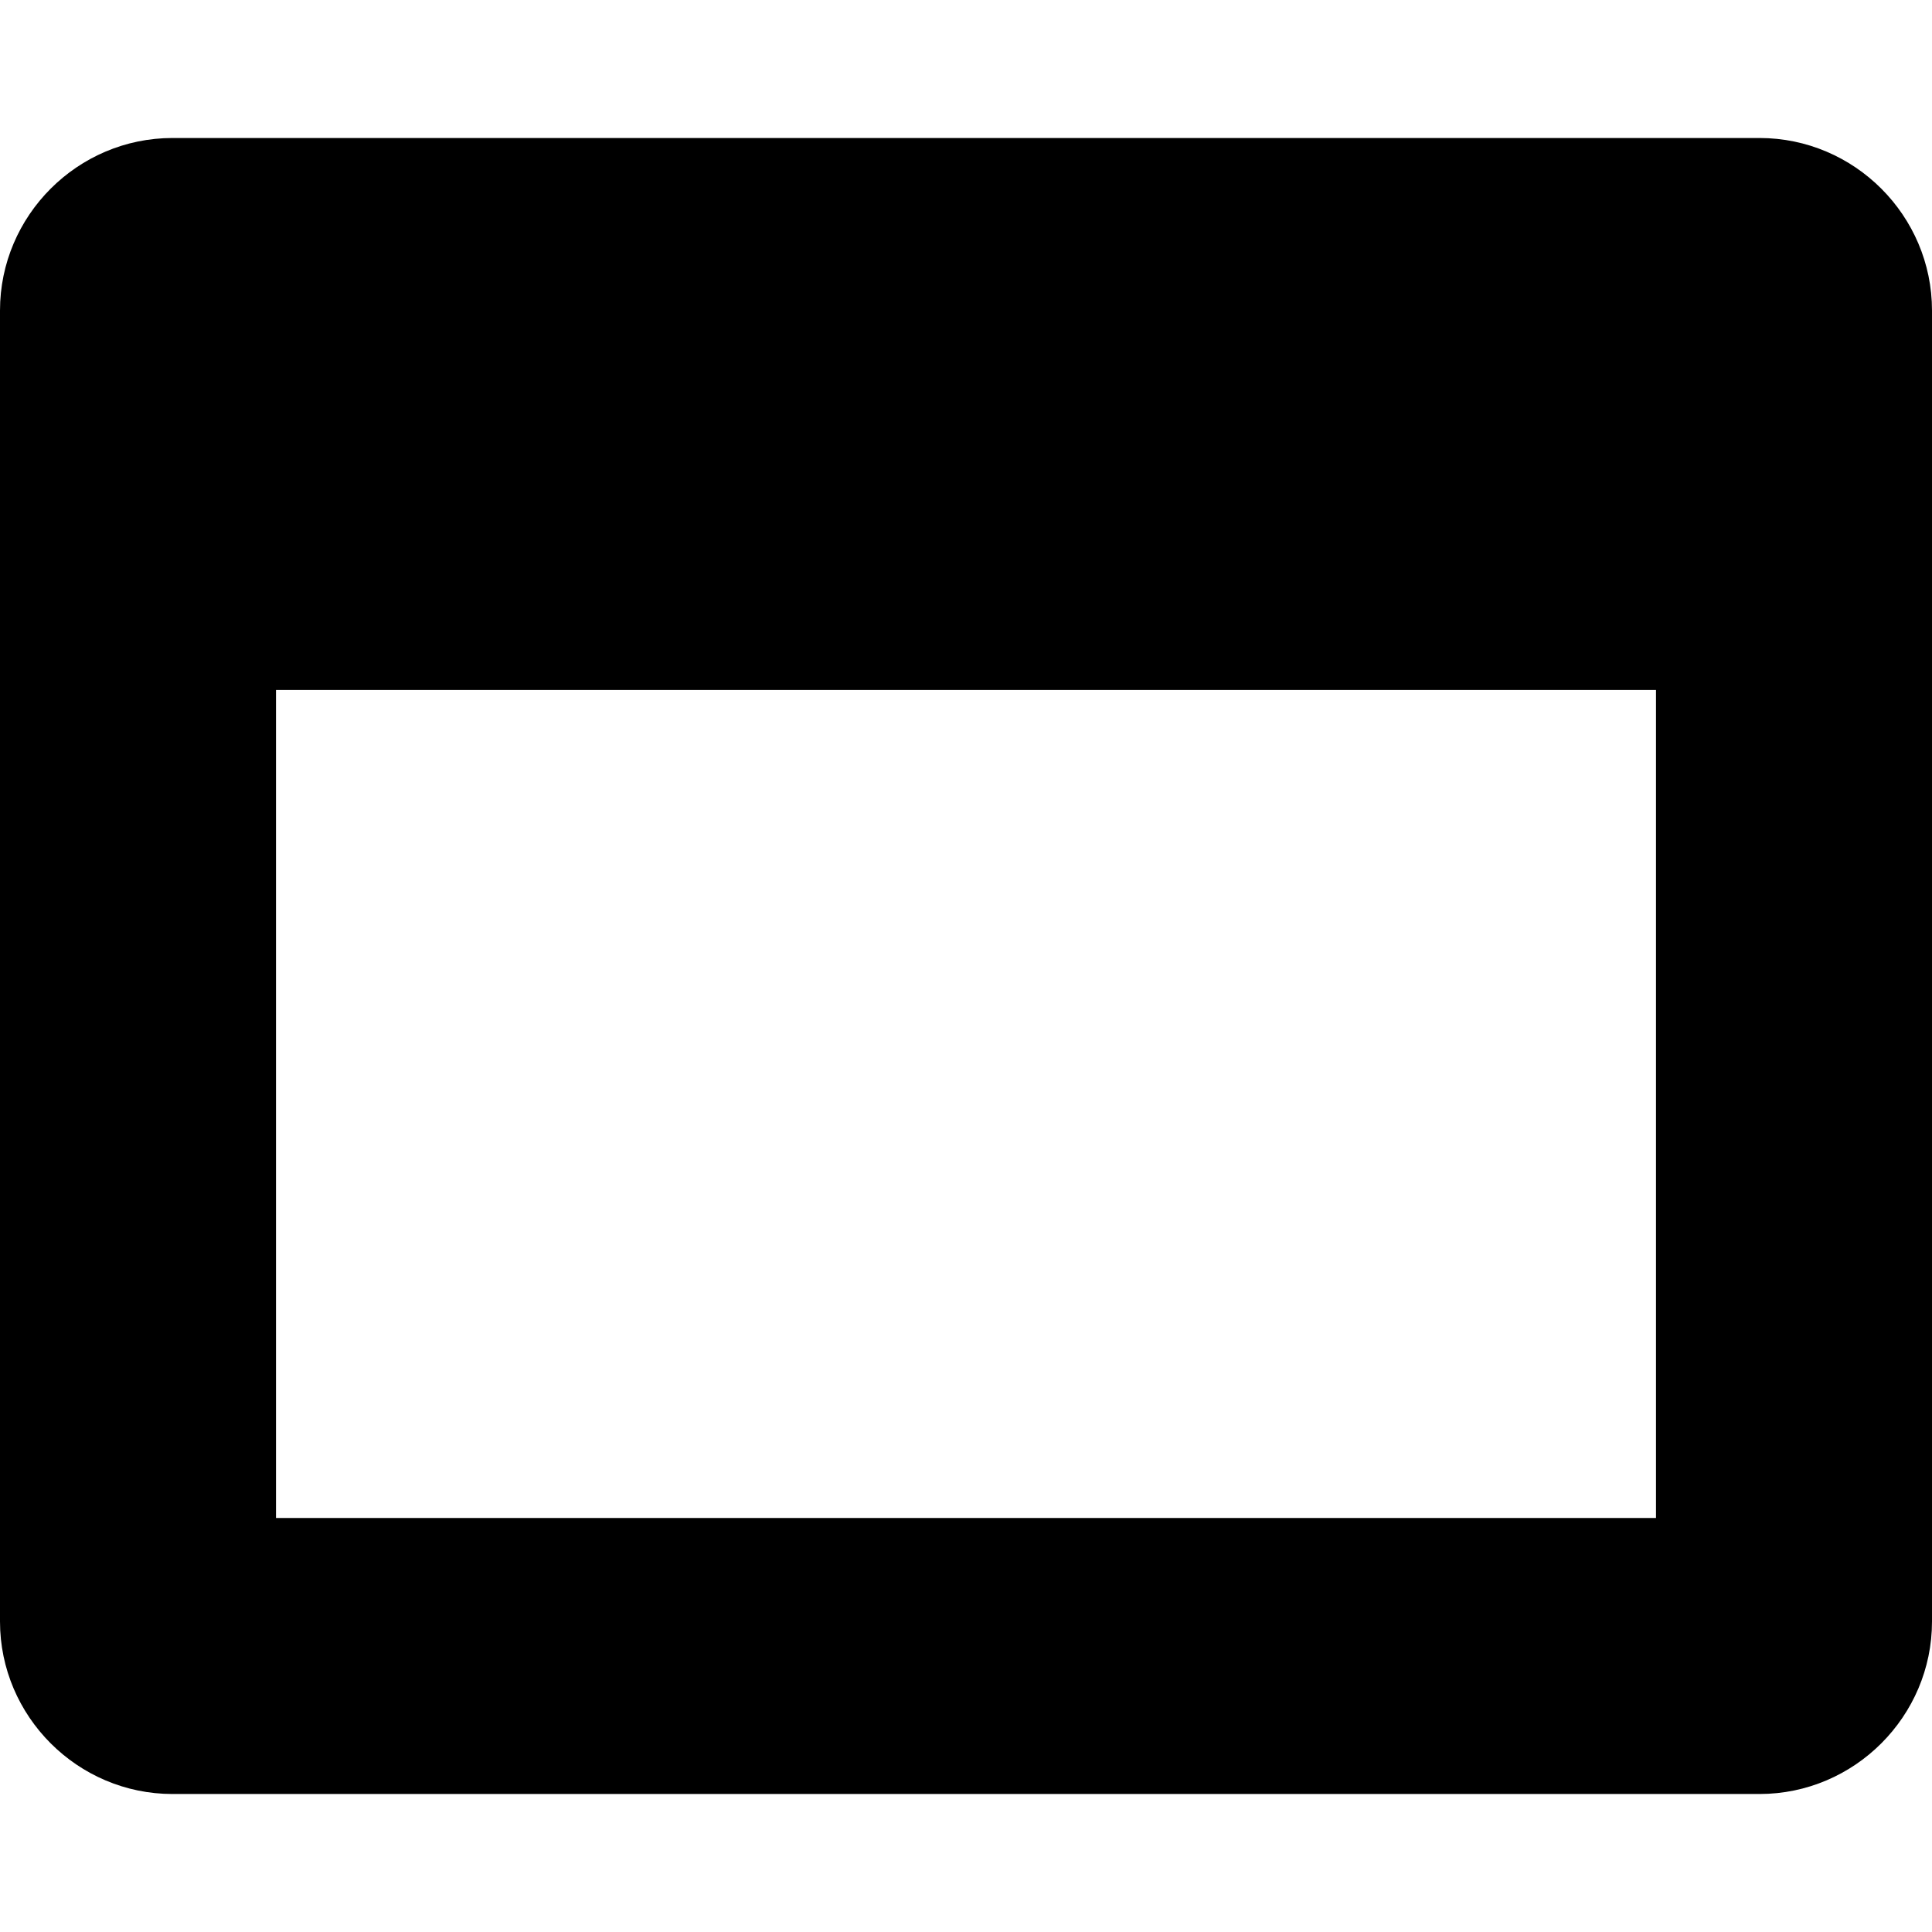
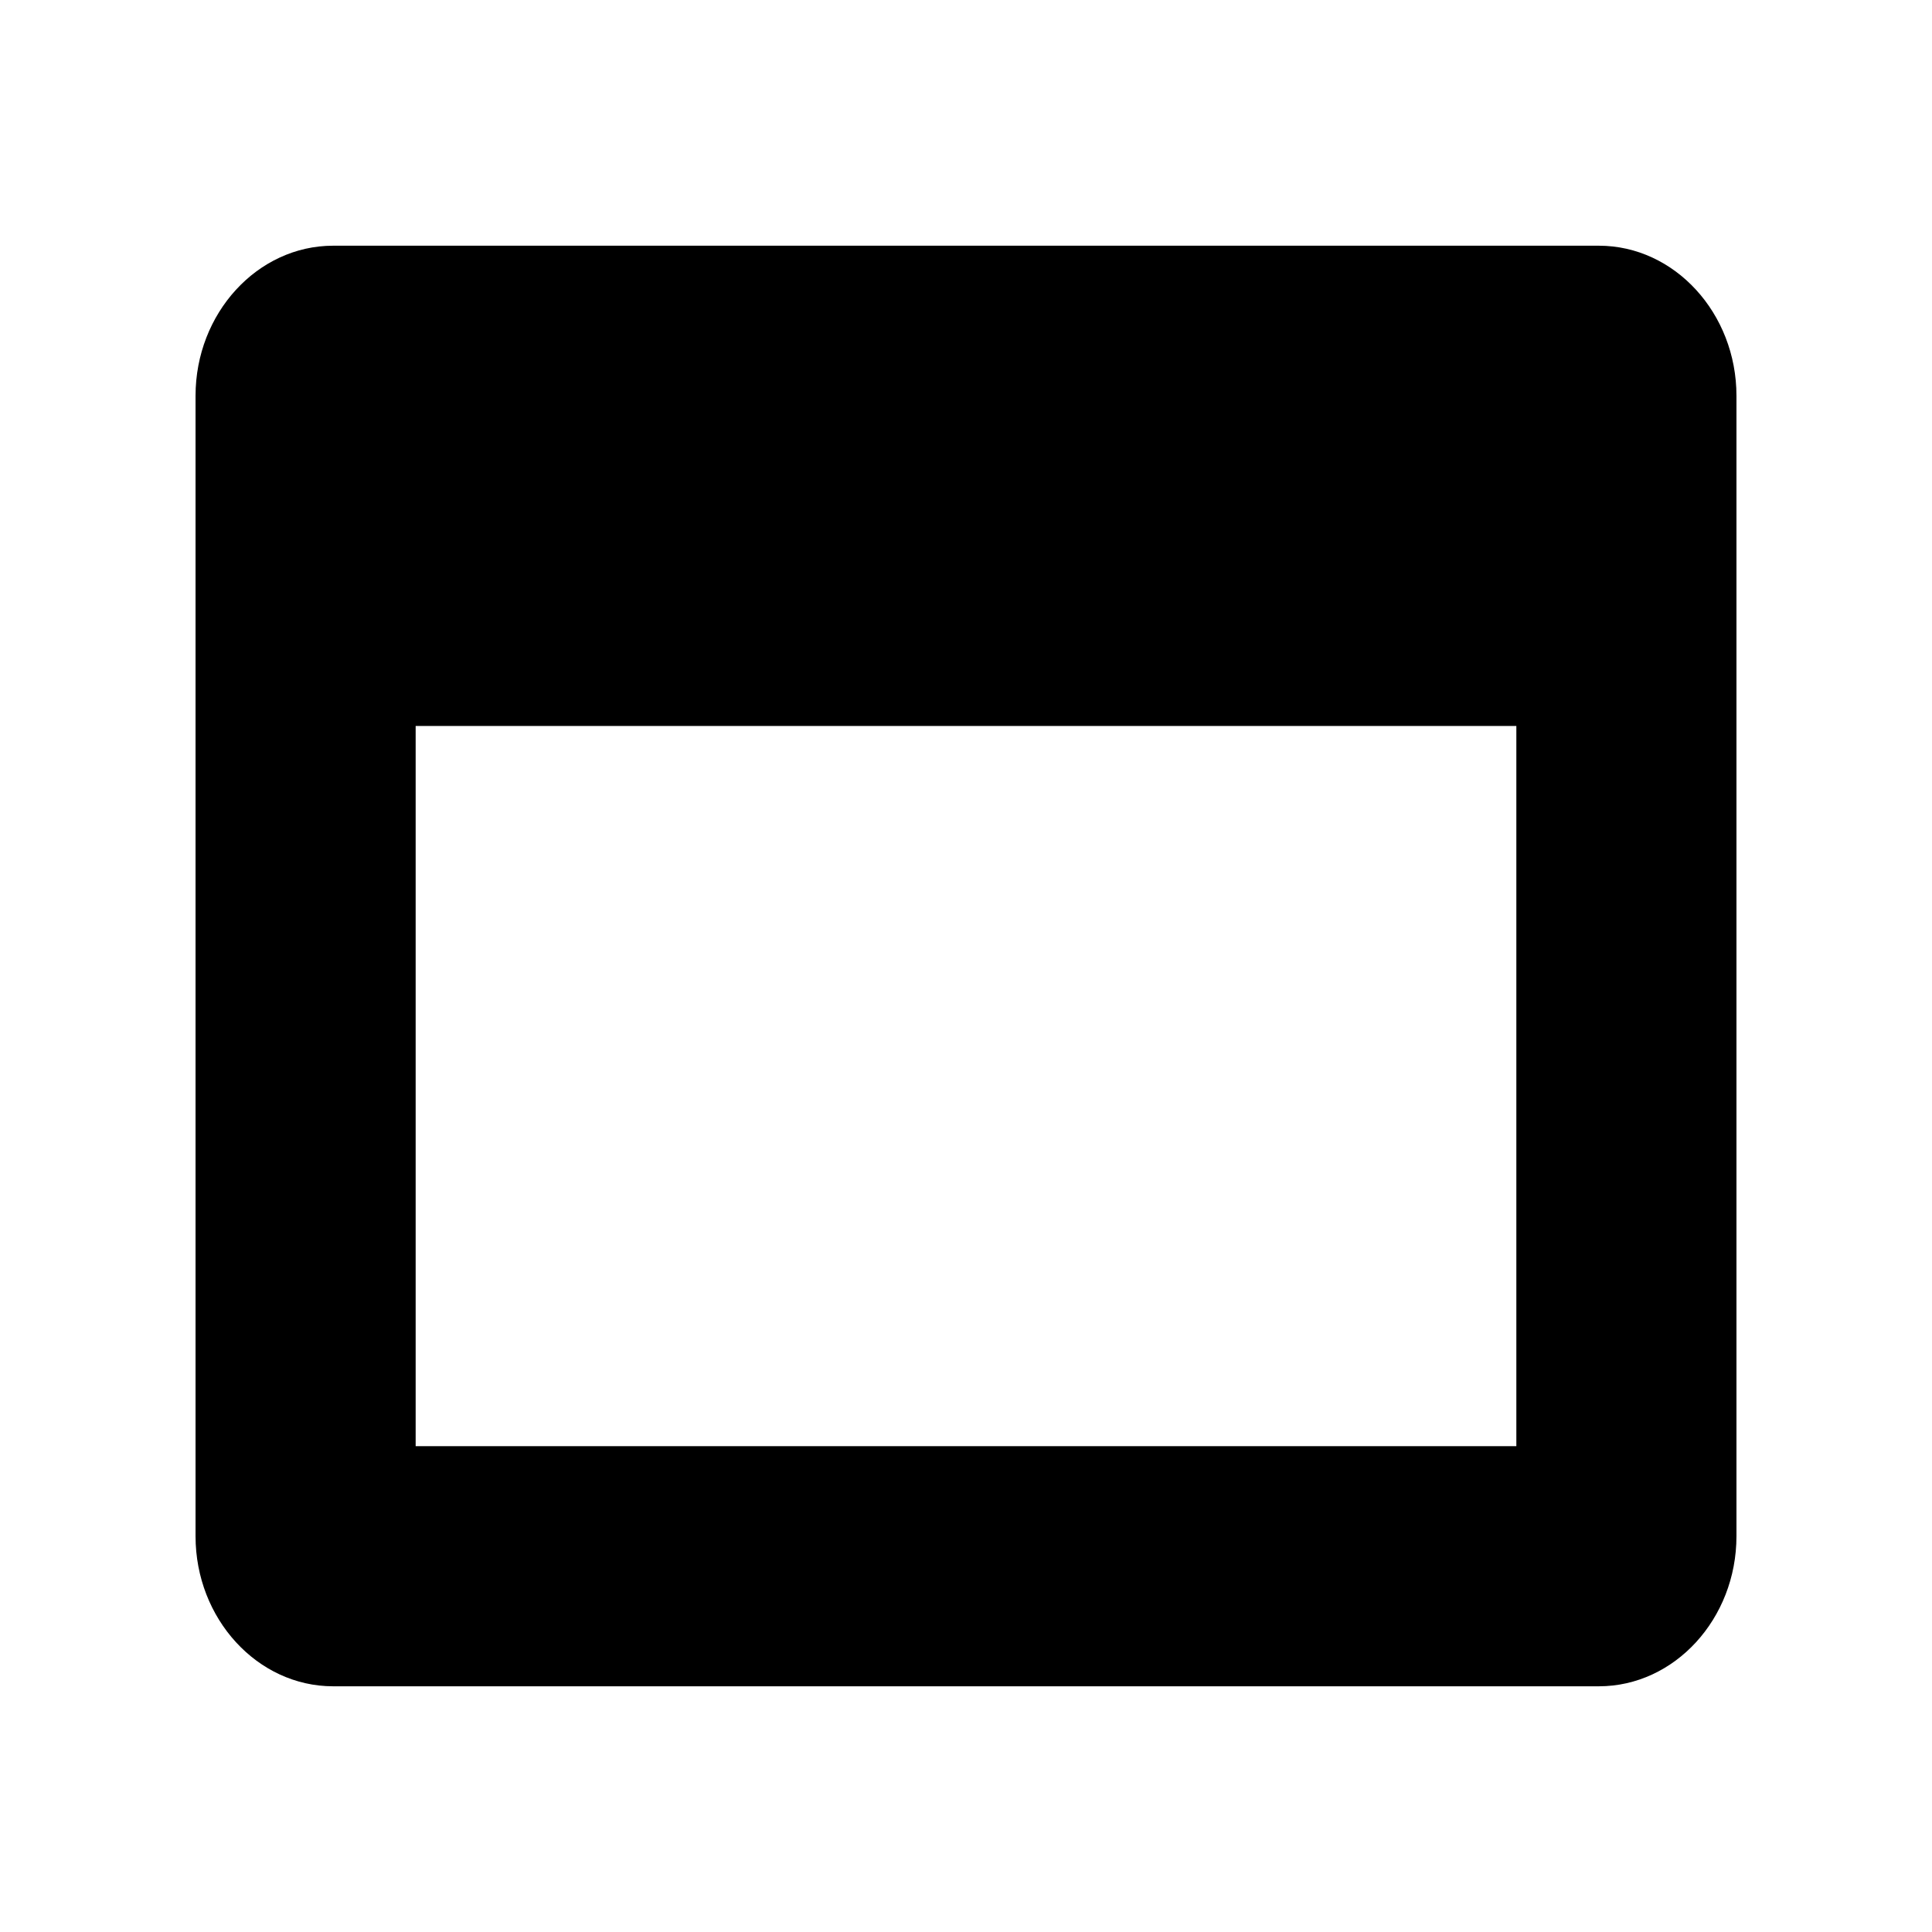
- <svg xmlns="http://www.w3.org/2000/svg" version="1.1" width="28" height="28" viewBox="0 0 28 28">
-   <path d="M4 22h20v-12h-20v12zM28 4.5v19c0 1.375-1.125 2.5-2.5 2.5h-23c-1.375 0-2.5-1.125-2.5-2.5v-19c0-1.375 1.125-2.5 2.5-2.5h23c1.375 0 2.5 1.125 2.5 2.5z" />
+ <svg xmlns="http://www.w3.org/2000/svg" version="1.1" width="28" height="28" viewBox="0 0 28 28" id="svg12428">
+   <defs id="defs12432" />
+   <path d="M 6.024,20.959 H 21.976 V 10.521 H 6.024 Z M 25.166,5.736 V 22.264 c 0,1.196 -0.897,2.175 -1.994,2.175 H 4.828 c -1.097,0 -1.994,-0.979 -1.994,-2.175 V 5.736 c 0,-1.196 0.897,-2.175 1.994,-2.175 H 23.172 c 1.097,0 1.994,0.979 1.994,2.175 z" id="path12426" style="stroke-width:0.833" />
</svg>
